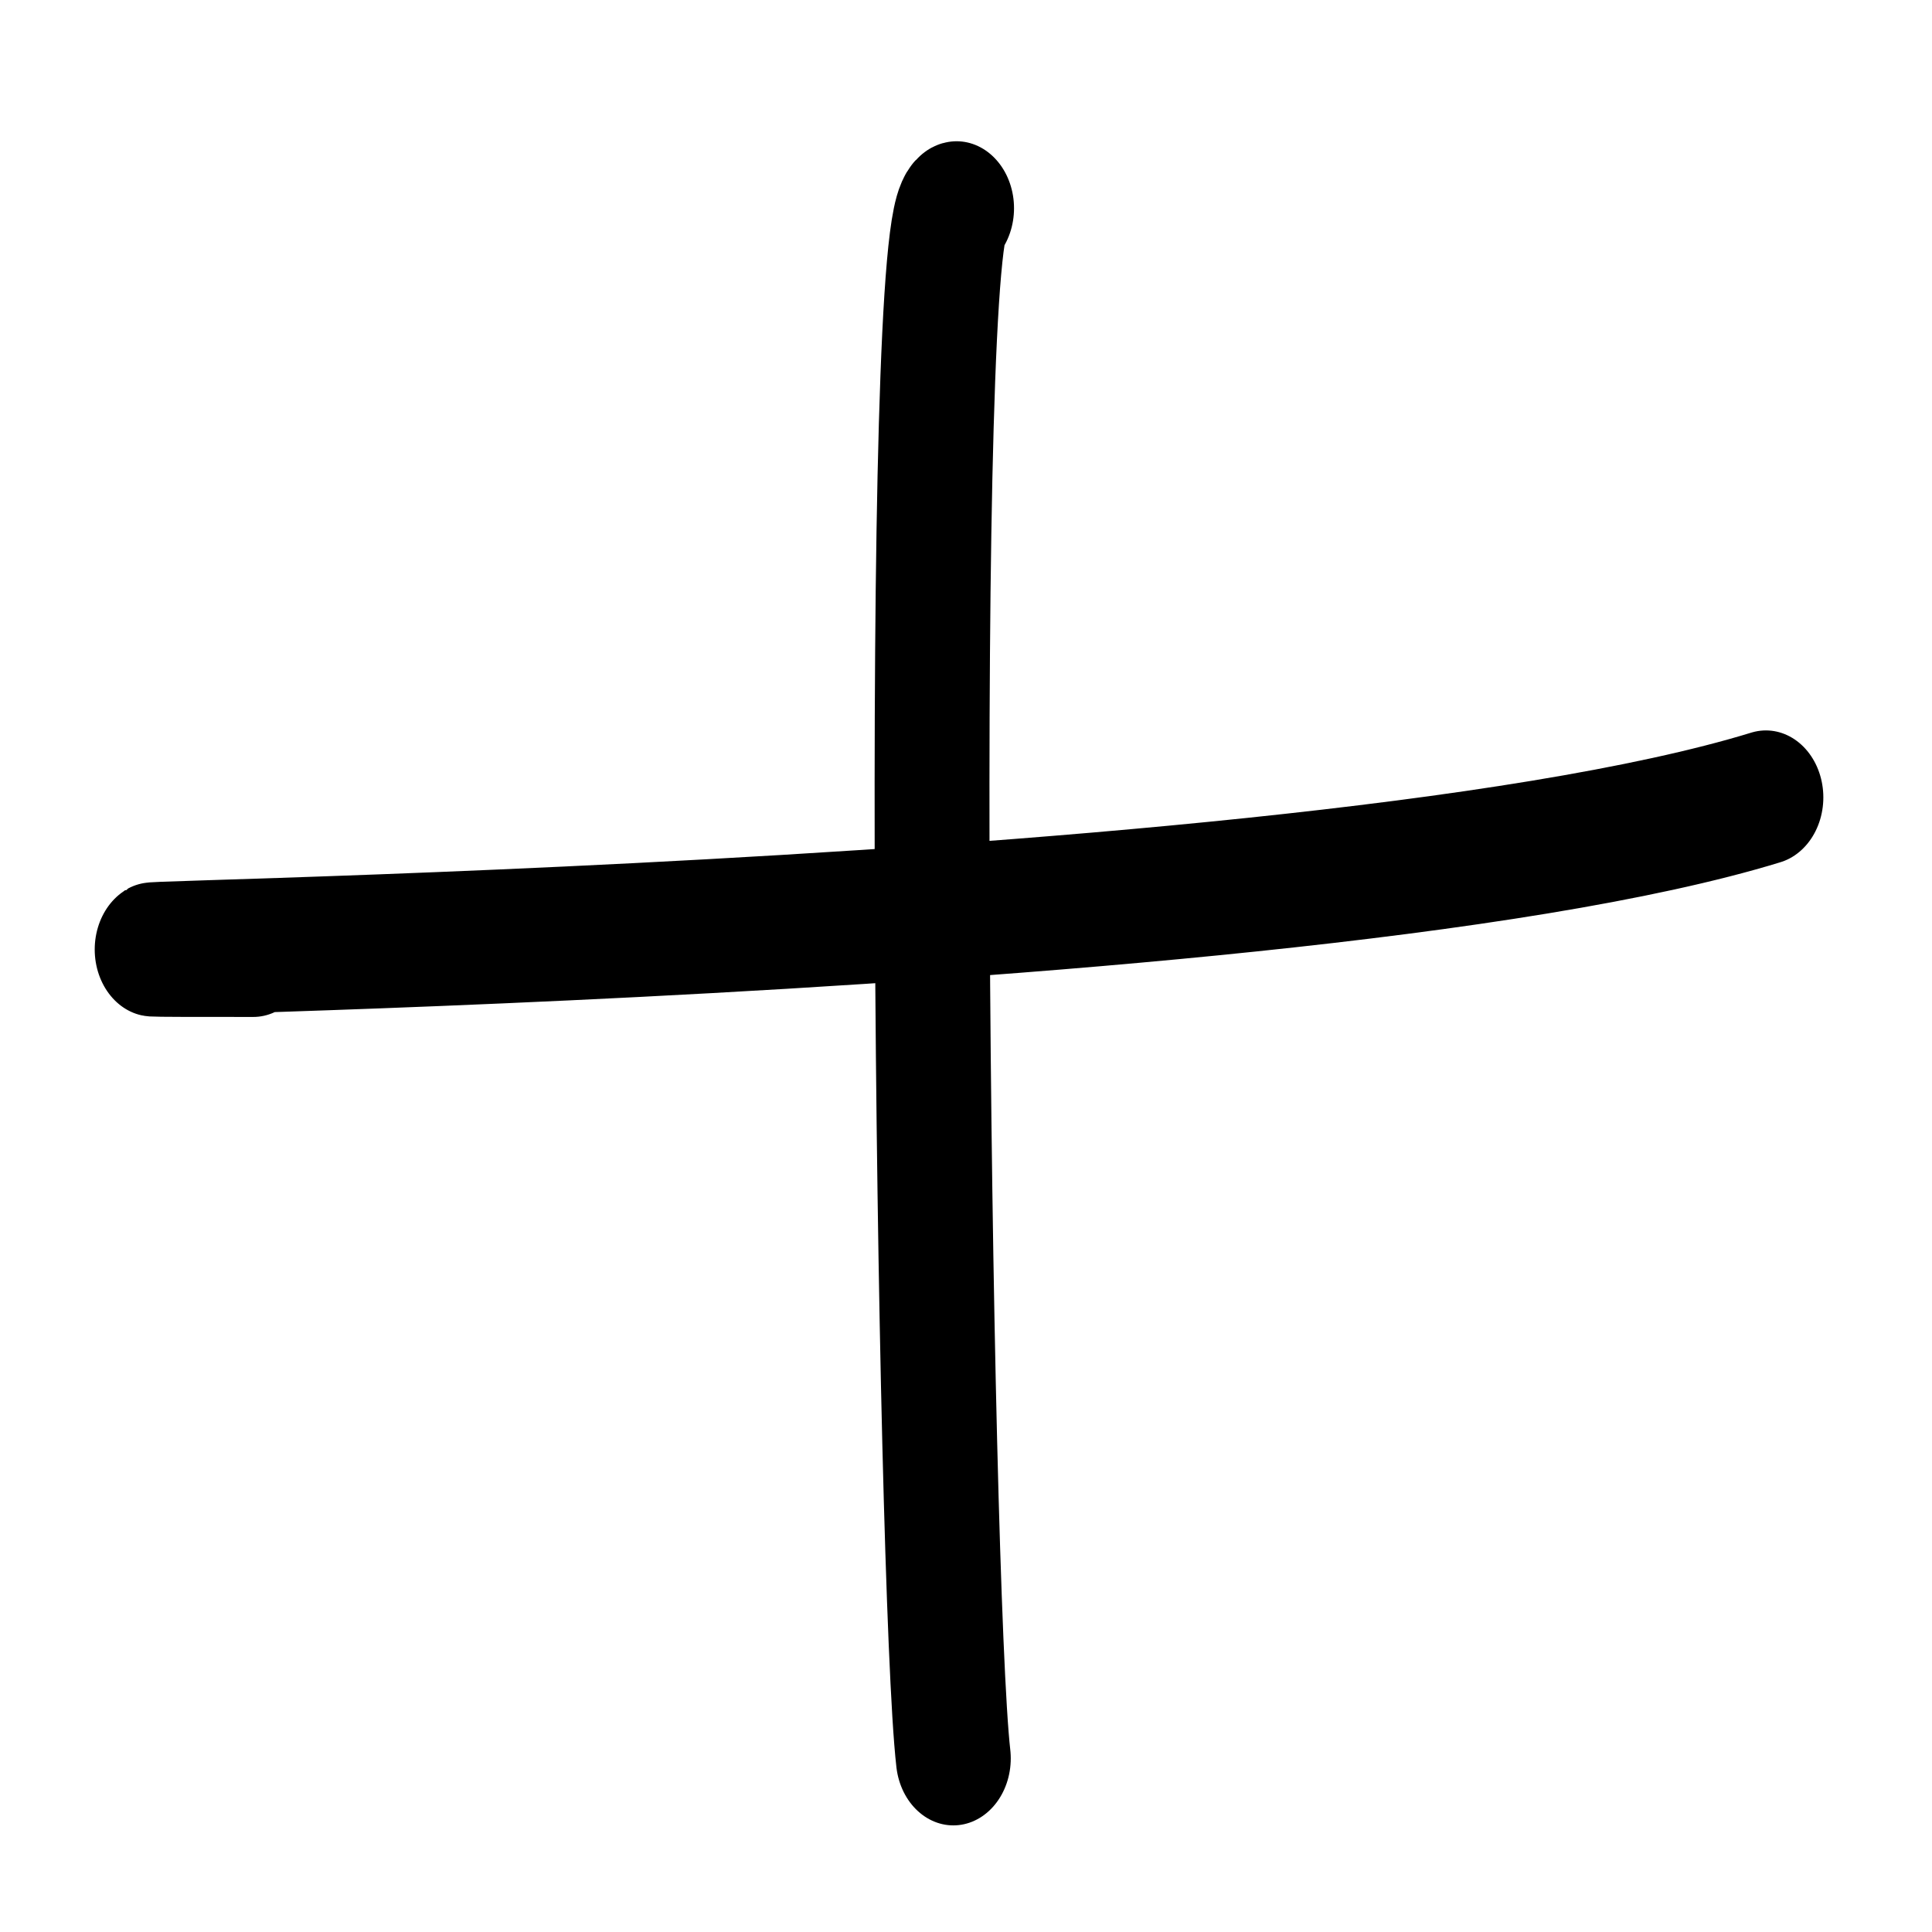
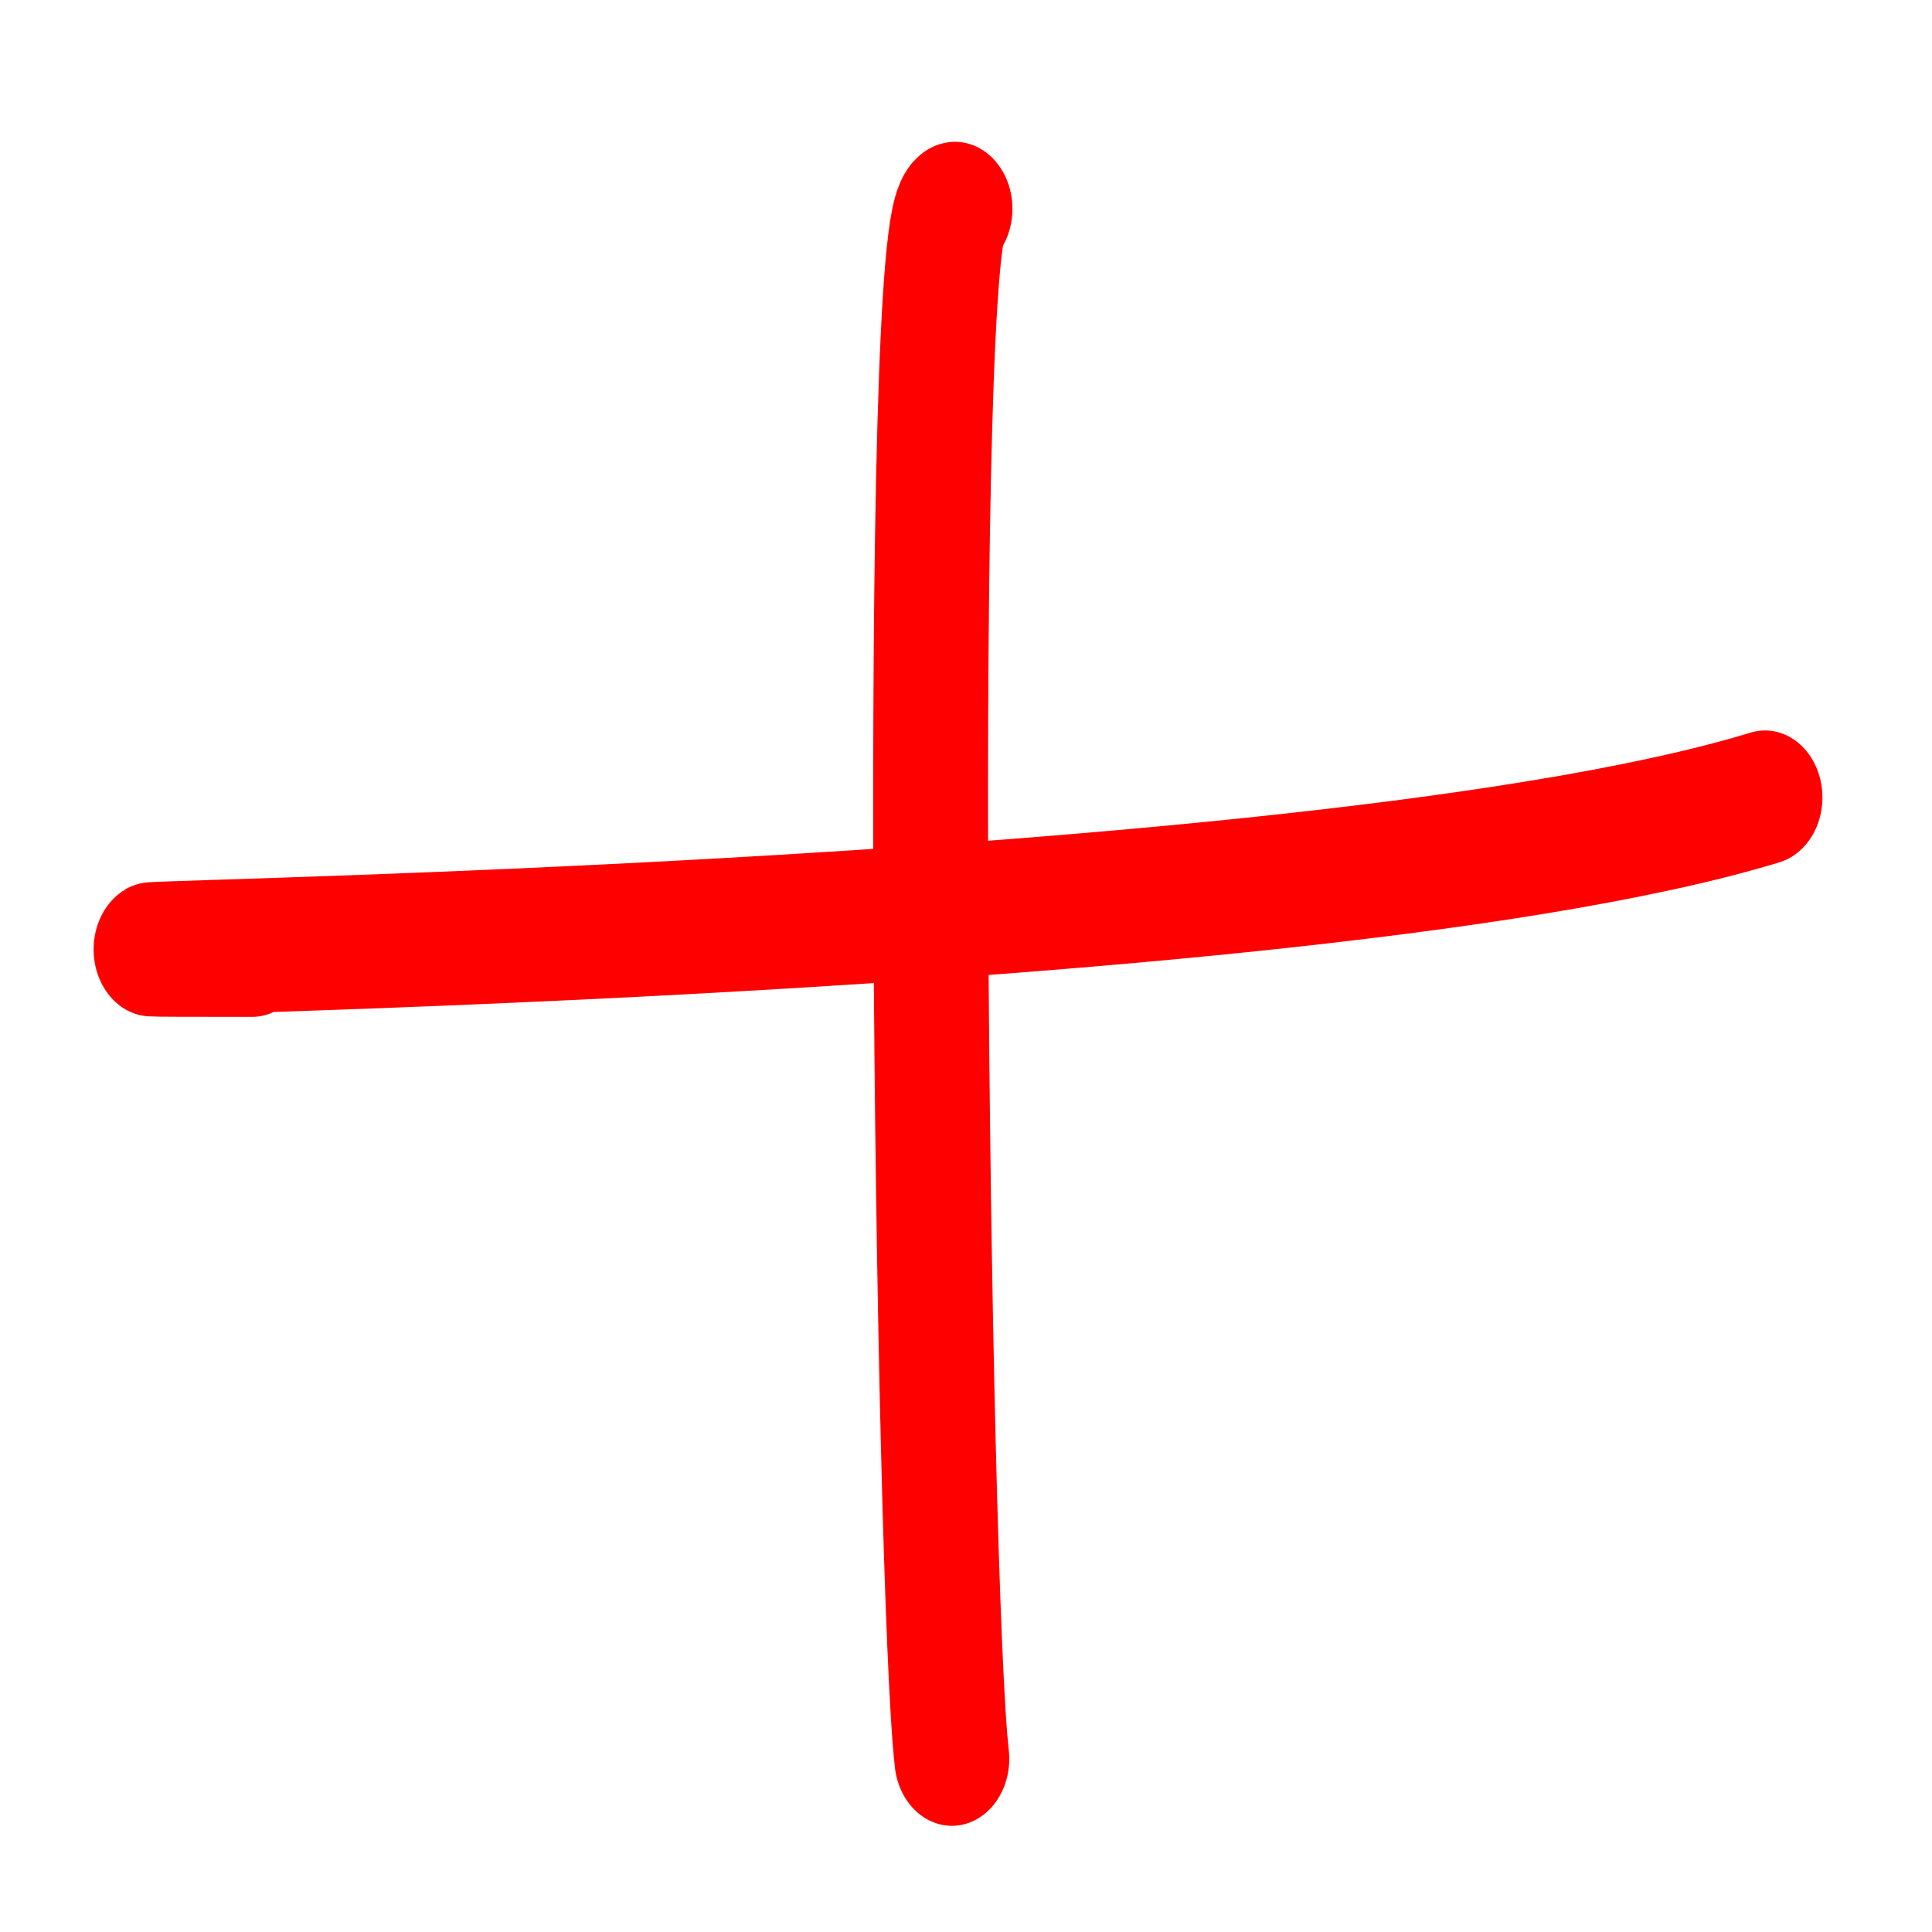
- <svg xmlns="http://www.w3.org/2000/svg" width="7.68pt" height="7.68pt" viewBox="0 0 7.68 7.68">
-   <defs />
-   <path id="shape0" transform="matrix(0.4188134 0 0 0.4886295 3.705064 0.8277987)" fill="none" stroke="#000000" stroke-width="1.09" stroke-linecap="round" stroke-linejoin="miter" stroke-miterlimit="1.92" d="M0.233 0C-0.15 0 0.012 11.186 0.202 12.611" />
-   <path id="shape1" transform="matrix(0.4188134 0 0 0.4886295 0.603999 3.169822)" fill="none" stroke="#000000" stroke-width="1.09" stroke-linecap="round" stroke-linejoin="miter" stroke-miterlimit="1.92" d="M0.962 1.241C-3.842 1.241 10.674 1.223 15.319 0" />
-   <path id="shape2" transform="matrix(0.3920438 0.02613725 -0.02744112 0.3601296 9.694463 0.48)" fill="none" stroke="#000000" stroke-width="1.09" stroke-linecap="round" stroke-linejoin="miter" stroke-miterlimit="1.92" d="M9.608 0C5.701 4.734 3.813 8.256 0 12.372" />
-   <path id="shape3" transform="matrix(0.4321496 0.02881107 -0.03022658 0.3966851 10.93242 1.45789)" fill="none" stroke="#000000" stroke-width="1.09" stroke-linecap="round" stroke-linejoin="miter" stroke-miterlimit="1.92" d="M8.589 0C5.309 4.351 3.498 6.696 0 10.909" />
-   <path id="shape4" transform="matrix(0.4528929 0.03019401 -0.02945861 0.3866066 8.471831 5.163473)" fill="none" stroke="#000000" stroke-width="1.09" stroke-linecap="round" stroke-linejoin="miter" stroke-miterlimit="1.92" d="M1.537 0.008C1.537 -0.212 0.251 4.203 0 5.184" />
-   <path id="shape5" transform="matrix(0.4321496 0.02881107 -0.03022658 0.3966851 8.581724 5.851813)" fill="none" stroke="#000000" stroke-width="1.09" stroke-linecap="round" stroke-linejoin="miter" stroke-miterlimit="1.92" d="M4.28 0C3.535 1.614 1.176 2.333 0 3.509" />
-   <path id="shape6" transform="matrix(0.3920438 0.02613725 -0.02744112 0.3601296 9.231602 5.400522)" fill="none" stroke="#000000" stroke-width="1.09" stroke-linecap="round" stroke-linejoin="miter" stroke-miterlimit="1.92" d="M0 0C0.124 0.062 4.136 3.273 2.364 2.036" />
-   <path id="shape7" transform="matrix(0.4528929 0.03019401 -0.02945861 0.3866066 8.700293 6.217096)" fill="none" stroke="#000000" stroke-width="1.09" stroke-linecap="round" stroke-linejoin="miter" stroke-miterlimit="1.92" d="M1.327 1.159C-0.682 -0.793 2.278 2.347 0 0" />
-   <path id="shape8" transform="matrix(0.3920438 0.02613725 -0.02744112 0.3601296 13.65742 0.6312557)" fill="none" stroke="#000000" stroke-width="1.09" stroke-linecap="round" stroke-linejoin="miter" stroke-miterlimit="1.92" d="M0 0C1.474 1.069 1.823 1.109 3.042 2.05" />
-   <path id="shape9" transform="matrix(0.3920438 0.02613725 -0.02744112 0.3601296 13.12939 1.234978)" fill="none" stroke="#000000" stroke-width="1.09" stroke-linecap="round" stroke-linejoin="miter" stroke-miterlimit="1.92" d="M0.146 0.045C-0.619 -0.338 1.835 1.855 2.673 2.023" />
-   <path id="shape10" transform="matrix(0.6390445 0 0 0.6470252 17.02041 0.731021)" fill="none" stroke="#000000" stroke-width="0.96" stroke-linecap="round" stroke-linejoin="miter" stroke-miterlimit="1.92" d="M0 8.31C0.345 9.536 5.162 10.485 7.029 7.446C11.168 0.443 0.32 -3.035 0.32 3.382" />
-   <path id="shape11" transform="matrix(0.6390445 0 0 0.6470252 16.24333 1.442088)" fill="none" stroke="#000000" stroke-width="0.96" stroke-linecap="round" stroke-linejoin="miter" stroke-miterlimit="1.92" d="M0 0C0.301 1.604 0.865 4.371 1.493 3.307" />
-   <path id="shape12" transform="matrix(0.6390445 0 0 0.6470252 17.3067 2.491131)" fill="none" stroke="#000000" stroke-width="0.96" stroke-linecap="round" stroke-linejoin="miter" stroke-miterlimit="1.92" d="M2.485 0C1.643 0.565 0.61 1.425 0 1.973" />
-   <path id="shape13" transform="matrix(0.8135 0 0 0.9895566 24.06492 3.77631)" fill="none" stroke="#000000" stroke-width="0.72" stroke-linecap="round" stroke-linejoin="miter" stroke-miterlimit="1.92" d="M0 0.355C3.057 0.236 2.84 0.289 7.074 0" />
-   <path id="shape14" transform="matrix(0.8135 0 0 0.9895566 23.833 0.771)" fill="none" stroke="#000000" stroke-width="0.72" stroke-linecap="round" stroke-linejoin="miter" stroke-miterlimit="1.92" d="M0 3.456C1.585 1.45 2.263 1.04 3.728 0" />
-   <path id="shape15" transform="matrix(0.8135 0 0 0.9895566 23.96967 4.23049)" fill="none" stroke="#000000" stroke-width="0.72" stroke-linecap="round" stroke-linejoin="miter" stroke-miterlimit="1.92" d="M0 0C1.256 1.008 1.625 1.565 3.744 2.728" />
-   <path id="shape16" transform="matrix(1.144039 0 0 1.107763 34.27381 0.8333333)" fill="none" stroke="#000000" stroke-width="0.61" stroke-linecap="round" stroke-linejoin="miter" stroke-miterlimit="1.92" d="M0 0C0.773 0.853 1.819 1.744 2.741 2.709" />
-   <path id="shape17" transform="matrix(1.144039 0 0 1.107763 34.00534 3.746011)" fill="none" stroke="#000000" stroke-width="0.61" stroke-linecap="round" stroke-linejoin="miter" stroke-miterlimit="1.92" d="M2.939 0C1.755 1.134 1.105 2.172 0 2.901" />
-   <path id="shape18" transform="matrix(1.144039 0 0 1.107763 31.60133 3.728008)" fill="none" stroke="#000000" stroke-width="0.61" stroke-linecap="round" stroke-linejoin="miter" stroke-miterlimit="1.92" d="M4.8 0.022C2.443 -0.083 2.076 0.233 0 0.134" />
-   <path id="shape19" transform="matrix(1.232525 0 0 1.292566 39.86577 0.675)" fill="none" stroke="#000000" stroke-width="0.61" stroke-linecap="round" stroke-linejoin="miter" stroke-miterlimit="1.92" d="M0 4.816C1.021 3.561 3.357 0.976 4.32 0" />
-   <path id="shape20" transform="matrix(1.232525 0 0 1.292566 39.215 0.850789)" fill="none" stroke="#000000" stroke-width="0.61" stroke-linecap="round" stroke-linejoin="miter" stroke-miterlimit="1.92" d="M4.864 4.424C3.874 3.174 1.944 0.896 0 0" />
-   <path id="shape21" transform="matrix(1.232525 0 0 1.292566 45.18042 0.675)" fill="none" stroke="#000000" stroke-width="0.61" stroke-linecap="round" stroke-linejoin="miter" stroke-miterlimit="1.92" d="M0 0" />
-   <path id="shape22" transform="matrix(1.290343 0 0 1.172247 47.15841 2.531123)" fill="none" stroke="#000000" stroke-width="0.61" stroke-linecap="round" stroke-linejoin="miter" stroke-miterlimit="1.92" d="M0 0C2.819 0.451 3.8 1.203 4.419 3.701" />
-   <path id="shape23" transform="matrix(1.372312 0.2695581 -0.290567 1.220885 47.50902 0.2390623)" fill="none" stroke="#000000" stroke-width="0.61" stroke-linecap="round" stroke-linejoin="miter" stroke-miterlimit="1.92" d="M0 1.584C1.236 0.629 0.598 0.747 2.311 0" />
-   <path id="shape24" transform="matrix(1.372312 0.2695581 -0.290567 1.220885 46.93193 2.69349)" fill="none" stroke="#000000" stroke-width="0.61" stroke-linecap="round" stroke-linejoin="miter" stroke-miterlimit="1.92" d="M0 0C0.681 1.019 0.857 0.693 1.963 1.744" />
-   <path id="shape25" transform="matrix(0.7547838 0 0 0.893605 55.6513 3.455664)" fill="none" stroke="#000000" stroke-width="0.61" stroke-linecap="round" stroke-linejoin="miter" stroke-miterlimit="1.92" d="M0 2.264C3.229 2.167 9.538 2.827 6.288 0" />
-   <path id="shape26" transform="matrix(0.7547838 0 0 0.893605 55.60495 1.019998)" fill="none" stroke="#000000" stroke-width="0.61" stroke-linecap="round" stroke-linejoin="miter" stroke-miterlimit="1.92" d="M0.061 2.142C-0.419 1.113 2.025 -1.414 3.733 1.038" />
-   <path id="shape27" transform="matrix(0.7547838 0 0 0.893605 58.64025 1.818954)" fill="none" stroke="#000000" stroke-width="0.61" stroke-linecap="round" stroke-linejoin="miter" stroke-miterlimit="1.92" d="M0 0.216C1.368 -0.545 2.426 0.897 2.208 1.592" />
-   <path id="shape28" transform="matrix(0.7547838 0 0 0.893605 54.24249 2.946007)" fill="none" stroke="#000000" stroke-width="0.61" stroke-linecap="round" stroke-linejoin="miter" stroke-miterlimit="1.92" d="M1.563 0.01C-0.334 -0.208 -0.774 3.096 1.771 2.826" />
-   <path id="shape29" transform="matrix(0.7547838 0 0 0.893605 55.38562 1.110845)" fill="none" stroke="#000000" stroke-width="0.61" stroke-linecap="round" stroke-linejoin="miter" stroke-miterlimit="1.92" d="M7.368 0C5.383 1.529 1.634 4.557 0 6.512" />
+ <svg xmlns="http://www.w3.org/2000/svg" width="10.24" height="10.24" viewBox="0 0 7.68 7.68">
+   <g stroke="red">
+     <path transform="matrix(.41881 0 0 .48863 3.7 .83)" fill="none" stroke-width="1.09" stroke-linecap="round" stroke-miterlimit="1.92" d="M.23 0C-.15 0 .01 11.19.2 12.61" />
+     <path transform="matrix(.41881 0 0 .48863 .6 3.17)" fill="none" stroke-width="1.09" stroke-linecap="round" stroke-miterlimit="1.92" d="M.96 1.24c-4.8 0 9.71-.02 14.36-1.24" />
+     <path transform="matrix(.39204 .02614 -.02744 .36013 9.7 .48)" fill="none" stroke-width="1.09" stroke-linecap="round" stroke-miterlimit="1.92" d="M9.6 0C5.7 4.73 3.82 8.26 0 12.37" />
+     <path transform="matrix(.43215 .02881 -.03023 .39669 10.93 1.46)" fill="none" stroke-width="1.09" stroke-linecap="round" stroke-miterlimit="1.92" d="M8.59 0C5.3 4.35 3.49 6.7 0 10.9" />
+     <path transform="matrix(.4529 .0302 -.02946 .3866 8.47 5.16)" fill="none" stroke-width="1.09" stroke-linecap="round" stroke-miterlimit="1.92" d="M1.54 0C1.54-.2.25 4.2 0 5.19" />
+     <path transform="matrix(.43215 .02881 -.03023 .39669 8.58 5.85)" fill="none" stroke-width="1.09" stroke-linecap="round" stroke-miterlimit="1.92" d="M4.28 0C3.53 1.61 1.18 2.33 0 3.5" />
+     <path transform="matrix(.39204 .02614 -.02744 .36013 9.23 5.4)" fill="none" stroke-width="1.09" stroke-linecap="round" stroke-miterlimit="1.92" d="M0 0c.12.06 4.14 3.27 2.36 2.04" />
+     <path transform="matrix(.4529 .0302 -.02946 .3866 8.7 6.22)" fill="none" stroke-width="1.09" stroke-linecap="round" stroke-miterlimit="1.92" d="M1.33 1.16C-.68-.8 2.28 2.35 0 0" />
+     <path transform="matrix(.39204 .02614 -.02744 .36013 13.66 .63)" fill="none" stroke-width="1.09" stroke-linecap="round" stroke-miterlimit="1.92" d="M0 0c1.47 1.07 1.82 1.1 3.04 2.05" />
+     <path transform="matrix(.39204 .02614 -.02744 .36013 13.13 1.23)" fill="none" stroke-width="1.09" stroke-linecap="round" stroke-miterlimit="1.92" d="M.15.04c-.77-.38 1.68 1.81 2.52 1.98" />
+     <path transform="matrix(.63904 0 0 .64703 17.02 .73)" fill="none" stroke-width=".96" stroke-linecap="round" stroke-miterlimit="1.92" d="M0 8.31c.35 1.23 5.16 2.18 7.03-.86C11.17.45.32-3.04.32 3.38" />
+     <path transform="matrix(.63904 0 0 .64703 16.24 1.44)" fill="none" stroke-width=".96" stroke-linecap="round" stroke-miterlimit="1.92" d="M0 0c.3 1.6.86 4.37 1.5 3.3" />
+     <path transform="matrix(.63904 0 0 .64703 17.3 2.5)" fill="none" stroke-width=".96" stroke-linecap="round" stroke-miterlimit="1.92" d="M2.49 0C1.64.57.6 1.42 0 1.97" />
+     <path transform="matrix(.8135 0 0 .98956 24.06 3.78)" fill="none" stroke-width=".72" stroke-linecap="round" stroke-miterlimit="1.92" d="M0 .35C3.06.24 2.84.3 7.07 0" />
+     <path transform="matrix(.8135 0 0 .98956 23.83 .77)" fill="none" stroke-width=".72" stroke-linecap="round" stroke-miterlimit="1.92" d="M0 3.46C1.58 1.45 2.26 1.04 3.73 0" />
+     <path transform="matrix(.8135 0 0 .98956 23.97 4.23)" fill="none" stroke-width=".72" stroke-linecap="round" stroke-miterlimit="1.92" d="M0 0c1.26 1 1.63 1.56 3.74 2.73" />
+     <path transform="matrix(1.14404 0 0 1.10776 34.27 .83)" fill="none" stroke-width=".61" stroke-linecap="round" stroke-miterlimit="1.92" d="M0 0c.77.85 1.82 1.74 2.74 2.7" />
+     <path transform="matrix(1.14404 0 0 1.10776 34 3.75)" fill="none" stroke-width=".61" stroke-linecap="round" stroke-miterlimit="1.92" d="M2.94 0C1.75 1.13 1.1 2.17 0 2.9" />
+     <path transform="matrix(1.14404 0 0 1.10776 31.6 3.73)" fill="none" stroke-width=".61" stroke-linecap="round" stroke-miterlimit="1.92" d="M4.8.02C2.44-.08 2.08.23 0 .13" />
+     <path transform="matrix(1.23252 0 0 1.29257 39.87 .67)" fill="none" stroke-width=".61" stroke-linecap="round" stroke-miterlimit="1.92" d="M0 4.82A97.52 97.52 0 0 1 4.32 0" />
+     <path transform="matrix(1.23252 0 0 1.29257 39.21 .85)" fill="none" stroke-width=".61" stroke-linecap="round" stroke-miterlimit="1.92" d="M4.86 4.42C3.87 3.17 1.94.9 0 0" />
+     <path transform="matrix(1.29034 0 0 1.17225 47.16 2.53)" fill="none" stroke-width=".61" stroke-linecap="round" stroke-miterlimit="1.92" d="M0 0c2.82.45 3.8 1.2 4.42 3.7" />
+     <path transform="matrix(1.37231 .26956 -.29057 1.22089 47.5 .24)" fill="none" stroke-width=".61" stroke-linecap="round" stroke-miterlimit="1.92" d="M0 1.58C1.24.63.6.75 2.31 0" />
+     <path transform="matrix(1.37231 .26956 -.29057 1.22089 46.93 2.7)" fill="none" stroke-width=".61" stroke-linecap="round" stroke-miterlimit="1.92" d="M0 0c.68 1.02.86.7 1.96 1.74" />
+     <path transform="matrix(.75478 0 0 .8936 55.65 3.46)" fill="none" stroke-width=".61" stroke-linecap="round" stroke-miterlimit="1.92" d="M0 2.26c3.23-.1 9.54.57 6.29-2.26" />
+     <path transform="matrix(.75478 0 0 .8936 55.6 1.02)" fill="none" stroke-width=".61" stroke-linecap="round" stroke-miterlimit="1.92" d="M.06 2.14c-.48-1.03 1.96-3.55 3.67-1.1" />
+     <path transform="matrix(.75478 0 0 .8936 58.64 1.82)" fill="none" stroke-width=".61" stroke-linecap="round" stroke-miterlimit="1.92" d="M0 .22C1.37-.54 2.43.9 2.2 1.59" />
+     <path transform="matrix(.75478 0 0 .8936 54.24 2.95)" fill="none" stroke-width=".61" stroke-linecap="round" stroke-miterlimit="1.92" d="M1.56.01c-1.9-.22-2.33 3.09.21 2.82" />
+     <path transform="matrix(.75478 0 0 .8936 55.39 1.11)" fill="none" stroke-width=".61" stroke-linecap="round" stroke-miterlimit="1.92" d="M7.37 0C5.38 1.53 1.63 4.56 0 6.51" />
+   </g>
</svg>
